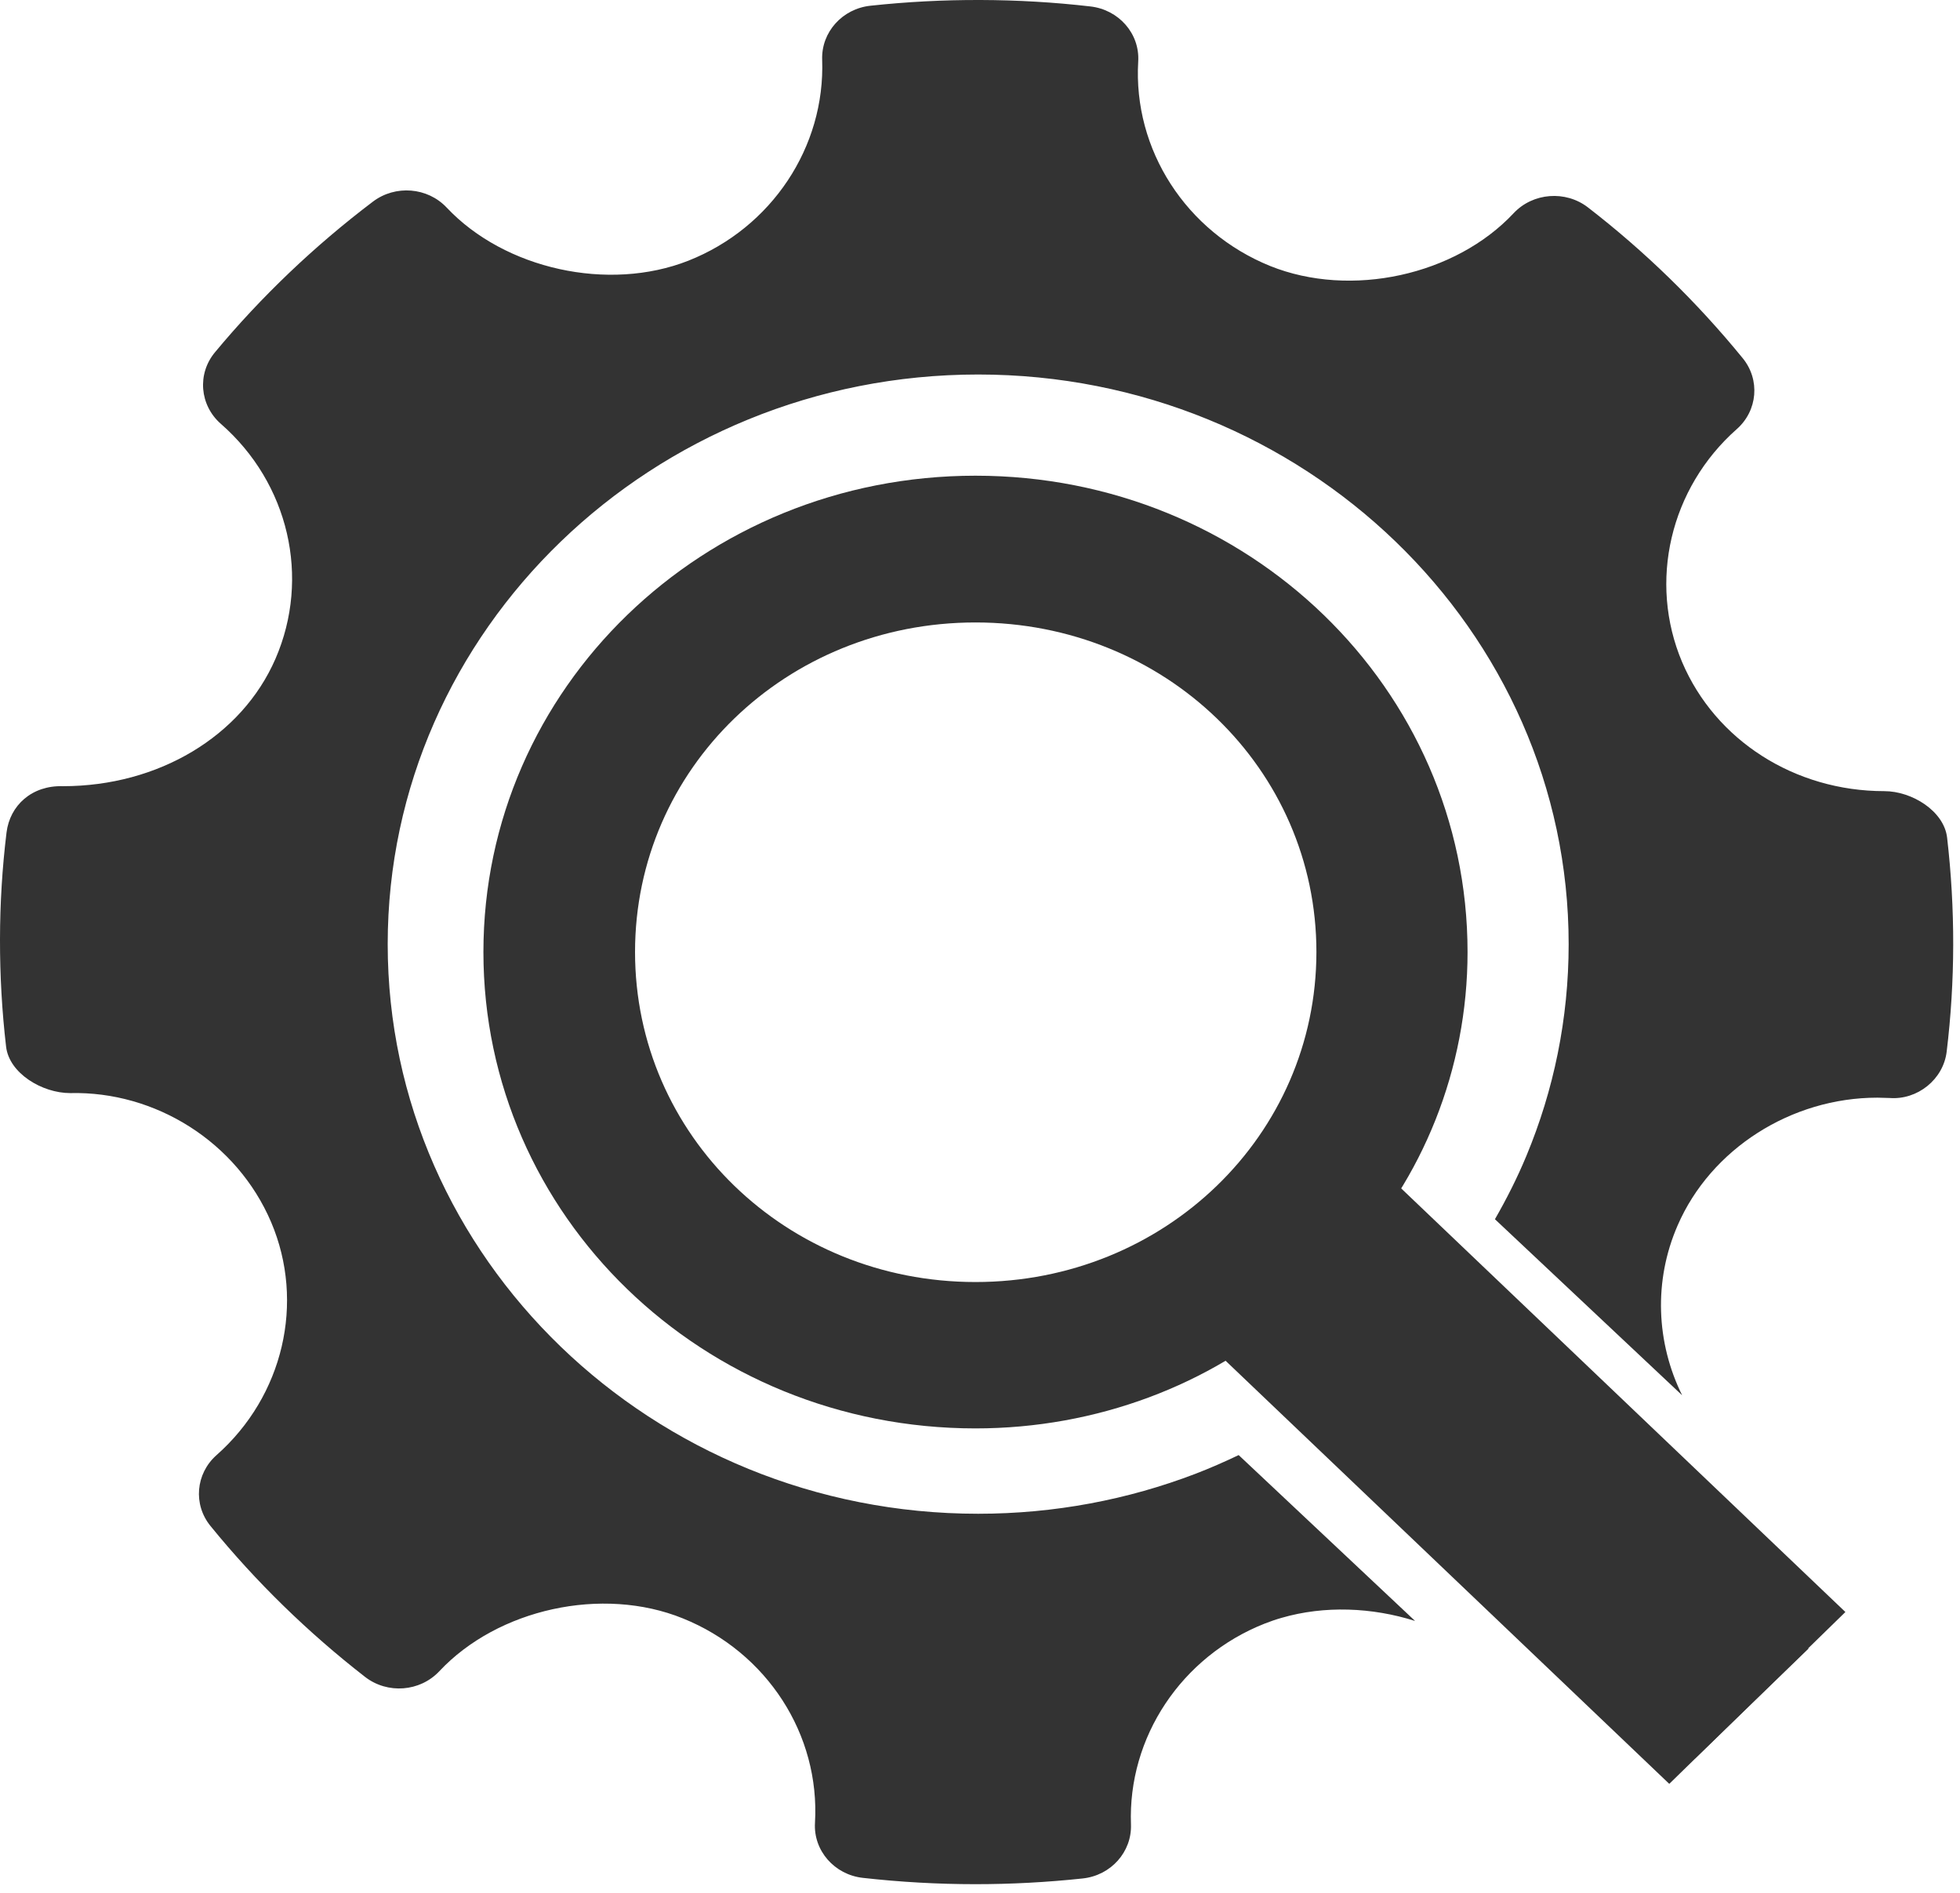
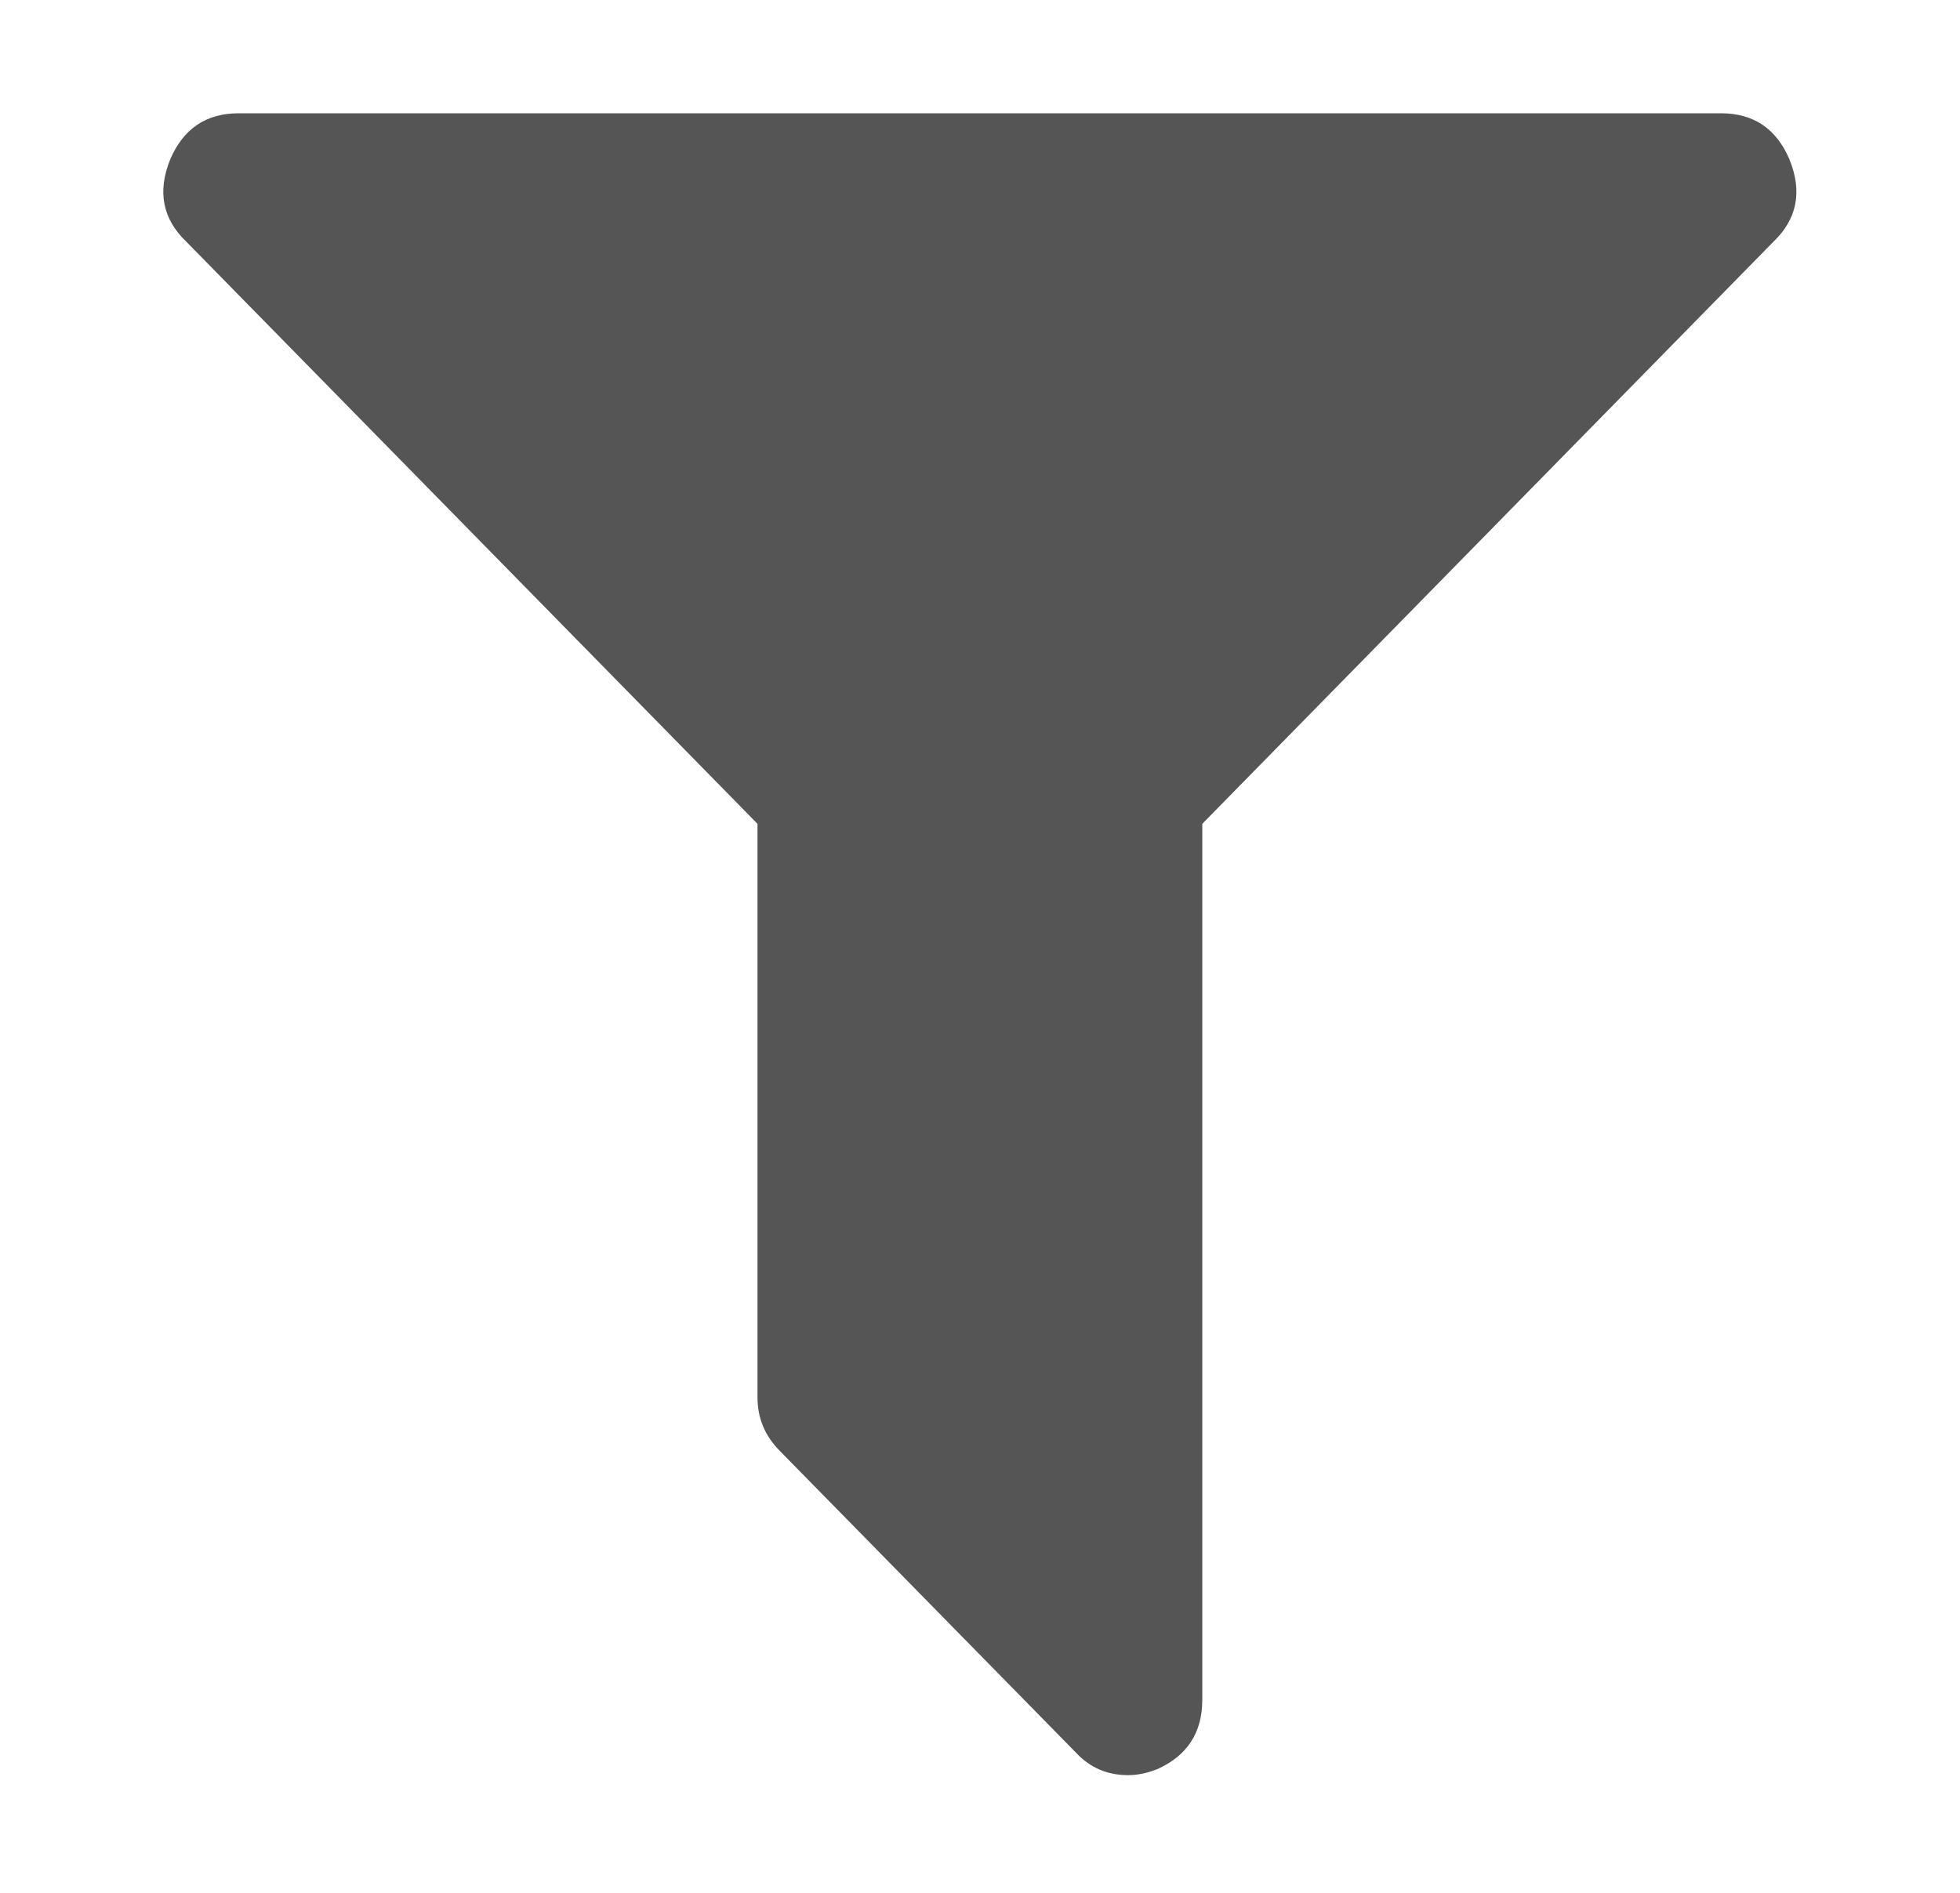
- <svg xmlns="http://www.w3.org/2000/svg" version="1.1" id="Слой_1" x="0px" y="0px" width="36px" height="34.768px" viewBox="0 0 36 34.768" enable-background="new 0 0 36 34.768" xml:space="preserve">
-   <g opacity="0.8">
+ <svg xmlns="http://www.w3.org/2000/svg" xmlns:xlink="http://www.w3.org/1999/xlink" version="1.1" id="Слой_1" x="0px" y="0px" width="36px" height="34.768px" viewBox="0 0 36 34.768" enable-background="new 0 0 36 34.768" xml:space="preserve">
+   <g>
    <g>
-       <path d="M26.263,23.552h-1.114l-0.414-0.407c1.392-1.48,2.22-3.499,2.22-5.655c0-4.846-4.033-8.751-9.038-8.751    s-9.038,3.905-9.038,8.751c0,4.846,4.033,8.751,9.038,8.751c2.227,0,4.313-0.801,5.841-2.149l0.421,0.401v1.079l6.954,6.733    l2.084-2.018L26.263,23.552z M17.917,23.552c-3.477,0-6.253-2.696-6.253-6.063c0-3.366,2.776-6.054,6.253-6.054    c3.477,0,6.262,2.688,6.262,6.054C24.178,20.855,21.393,23.552,17.917,23.552L17.917,23.552z M17.917,23.552" />
-       <polygon points="30.66,32.771 21.548,24.08 24.783,20.923 33.895,29.614   " />
-     </g>
-     <g>
-       <path fill="none" d="M26.552,21.546l0.905,0.851c0.216-0.376,0.412-0.765,0.579-1.167c0.5-1.202,0.775-2.513,0.775-3.886    c0-5.77-4.864-10.465-10.846-10.465c-5.981,0-10.845,4.694-10.845,10.465c0,5.77,4.864,10.464,10.845,10.464    c1.409,0,2.755-0.26,3.991-0.734c0.271-0.104,0.534-0.221,0.794-0.344l-0.737-0.693L26.552,21.546z" />
-       <path fill="none" d="M1.156,14.444c1.753,0,3.284-0.916,3.903-2.339c0.649-1.492,0.246-3.227-1.003-4.318    C3.667,7.444,3.618,6.868,3.949,6.471c0.849-1.022,1.827-1.954,2.902-2.768c0.411-0.309,1.001-0.264,1.354,0.109    c1.067,1.133,2.974,1.554,4.44,0.976c1.529-0.604,2.514-2.088,2.457-3.693c-0.018-0.503,0.368-0.935,0.888-0.991    C16.658,0.033,17.33-0.001,18,0H0v17.252c0.001-0.656,0.041-1.31,0.12-1.958C0.183,14.795,0.587,14.426,1.156,14.444z" />
-       <path fill="none" d="M18.014,0c0.672,0.002,1.343,0.04,2.011,0.115c0.526,0.059,0.912,0.502,0.881,1.011    c-0.096,1.621,0.879,3.131,2.422,3.757c1.484,0.597,3.405,0.173,4.474-0.97c0.355-0.379,0.955-0.423,1.364-0.106    c1.044,0.807,2,1.738,2.842,2.769c0.323,0.396,0.276,0.965-0.109,1.305c-1.225,1.084-1.627,2.804-1.003,4.279    c0.612,1.441,2.071,2.371,3.714,2.371c0.508,0,1.096,0.366,1.153,0.853c0.153,1.311,0.151,2.634-0.008,3.935    c-0.062,0.507-0.535,0.889-1.05,0.849l-0.222-0.006c-1.586,0-3.06,0.943-3.669,2.346c-0.444,1.021-0.394,2.156,0.082,3.121    l4.475,4.21l-4.539,4.492l-4.842-4.555c-0.792-0.252-1.666-0.285-2.451-0.057c-0.106,0.031-0.21,0.066-0.312,0.106    c-1.527,0.603-2.514,2.087-2.455,3.691c0.018,0.503-0.368,0.936-0.888,0.991c-0.656,0.07-1.313,0.105-1.969,0.105    c-0.692,0-1.381-0.038-2.067-0.116c-0.524-0.058-0.911-0.502-0.88-1.011c0.095-1.621-0.879-3.131-2.427-3.756    c-1.478-0.599-3.398-0.175-4.472,0.97c-0.357,0.379-0.954,0.424-1.365,0.105c-1.047-0.814-2.004-1.746-2.837-2.77    c-0.324-0.395-0.275-0.964,0.109-1.304c1.227-1.085,1.63-2.805,1.003-4.28c-0.63-1.477-2.129-2.41-3.691-2.371    c-0.514,0-1.12-0.363-1.176-0.852C0.037,18.576-0.001,17.92,0,17.265v17.504h36V0H18.014z" />
-       <path d="M1.289,20.081c1.562-0.038,3.061,0.894,3.691,2.371c0.627,1.475,0.224,3.195-1.003,4.28    c-0.384,0.34-0.433,0.909-0.109,1.304c0.833,1.024,1.79,1.956,2.837,2.77c0.411,0.319,1.009,0.275,1.365-0.105    c1.074-1.145,2.994-1.569,4.472-0.97c1.549,0.625,2.522,2.135,2.427,3.756c-0.031,0.509,0.356,0.953,0.88,1.011    c0.686,0.077,1.375,0.116,2.067,0.116c0.656,0,1.313-0.035,1.969-0.105c0.52-0.055,0.905-0.488,0.888-0.991    c-0.06-1.604,0.928-3.088,2.455-3.691c0.102-0.04,0.206-0.076,0.312-0.106c0.785-0.228,1.658-0.194,2.451,0.057l-3.24-3.047    c-0.26,0.124-0.523,0.24-0.794,0.344c-1.236,0.473-2.583,0.734-3.991,0.734c-5.981,0-10.845-4.694-10.845-10.464    c0-5.77,4.864-10.465,10.845-10.465c5.982,0,10.846,4.694,10.846,10.465c0,1.372-0.275,2.684-0.775,3.886    c-0.167,0.403-0.363,0.791-0.579,1.167l3.438,3.234c-0.476-0.965-0.527-2.1-0.082-3.121c0.609-1.403,2.084-2.346,3.669-2.346    l0.222,0.006c0.515,0.04,0.988-0.342,1.05-0.849c0.158-1.301,0.16-2.625,0.008-3.935c-0.057-0.487-0.645-0.853-1.153-0.853    c-1.644,0-3.102-0.931-3.714-2.371c-0.624-1.475-0.222-3.195,1.003-4.279c0.386-0.34,0.433-0.91,0.109-1.305    c-0.841-1.031-1.797-1.962-2.842-2.769c-0.409-0.316-1.009-0.272-1.364,0.106c-1.069,1.143-2.99,1.567-4.474,0.97    c-1.544-0.627-2.518-2.137-2.422-3.757c0.031-0.509-0.355-0.952-0.881-1.011C19.357,0.041,18.686,0.002,18.014,0H18    c-0.671-0.002-1.342,0.033-2.011,0.105c-0.519,0.055-0.905,0.487-0.888,0.991c0.058,1.605-0.928,3.088-2.457,3.693    c-1.466,0.578-3.374,0.157-4.44-0.976C7.852,3.439,7.262,3.393,6.851,3.703C5.776,4.517,4.798,5.449,3.949,6.471    C3.618,6.868,3.667,7.444,4.056,7.786c1.249,1.091,1.651,2.826,1.003,4.318c-0.619,1.423-2.15,2.339-3.903,2.339    c-0.569-0.018-0.974,0.351-1.036,0.85C0.041,15.942,0.001,16.596,0,17.252v0.013c-0.001,0.655,0.036,1.312,0.112,1.964    C0.169,19.718,0.774,20.081,1.289,20.081z" />
+       <defs>
+         <rect id="SVGID_1_" x="3" y="2.081" width="30" height="30.607" />
+       </defs>
+       <clipPath id="SVGID_2_">
+         <use xlink:href="#SVGID_1_" overflow="visible" />
+       </clipPath>
+       <path clip-path="url(#SVGID_2_)" fill="#555555" d="M32.867,2.927c-0.241-0.564-0.659-0.846-1.256-0.846H4.383    c-0.595,0-1.015,0.282-1.256,0.846C2.886,3.519,2.986,4.025,3.426,4.444l10.487,10.69v10.538c0,0.376,0.135,0.702,0.404,0.976    l5.446,5.55c0.255,0.275,0.574,0.413,0.958,0.413c0.169,0,0.347-0.036,0.532-0.109c0.553-0.246,0.83-0.672,0.83-1.278v-16.09    L32.57,4.444C33.009,4.025,33.108,3.519,32.867,2.927L32.867,2.927z M32.867,2.927" />
    </g>
  </g>
</svg>
